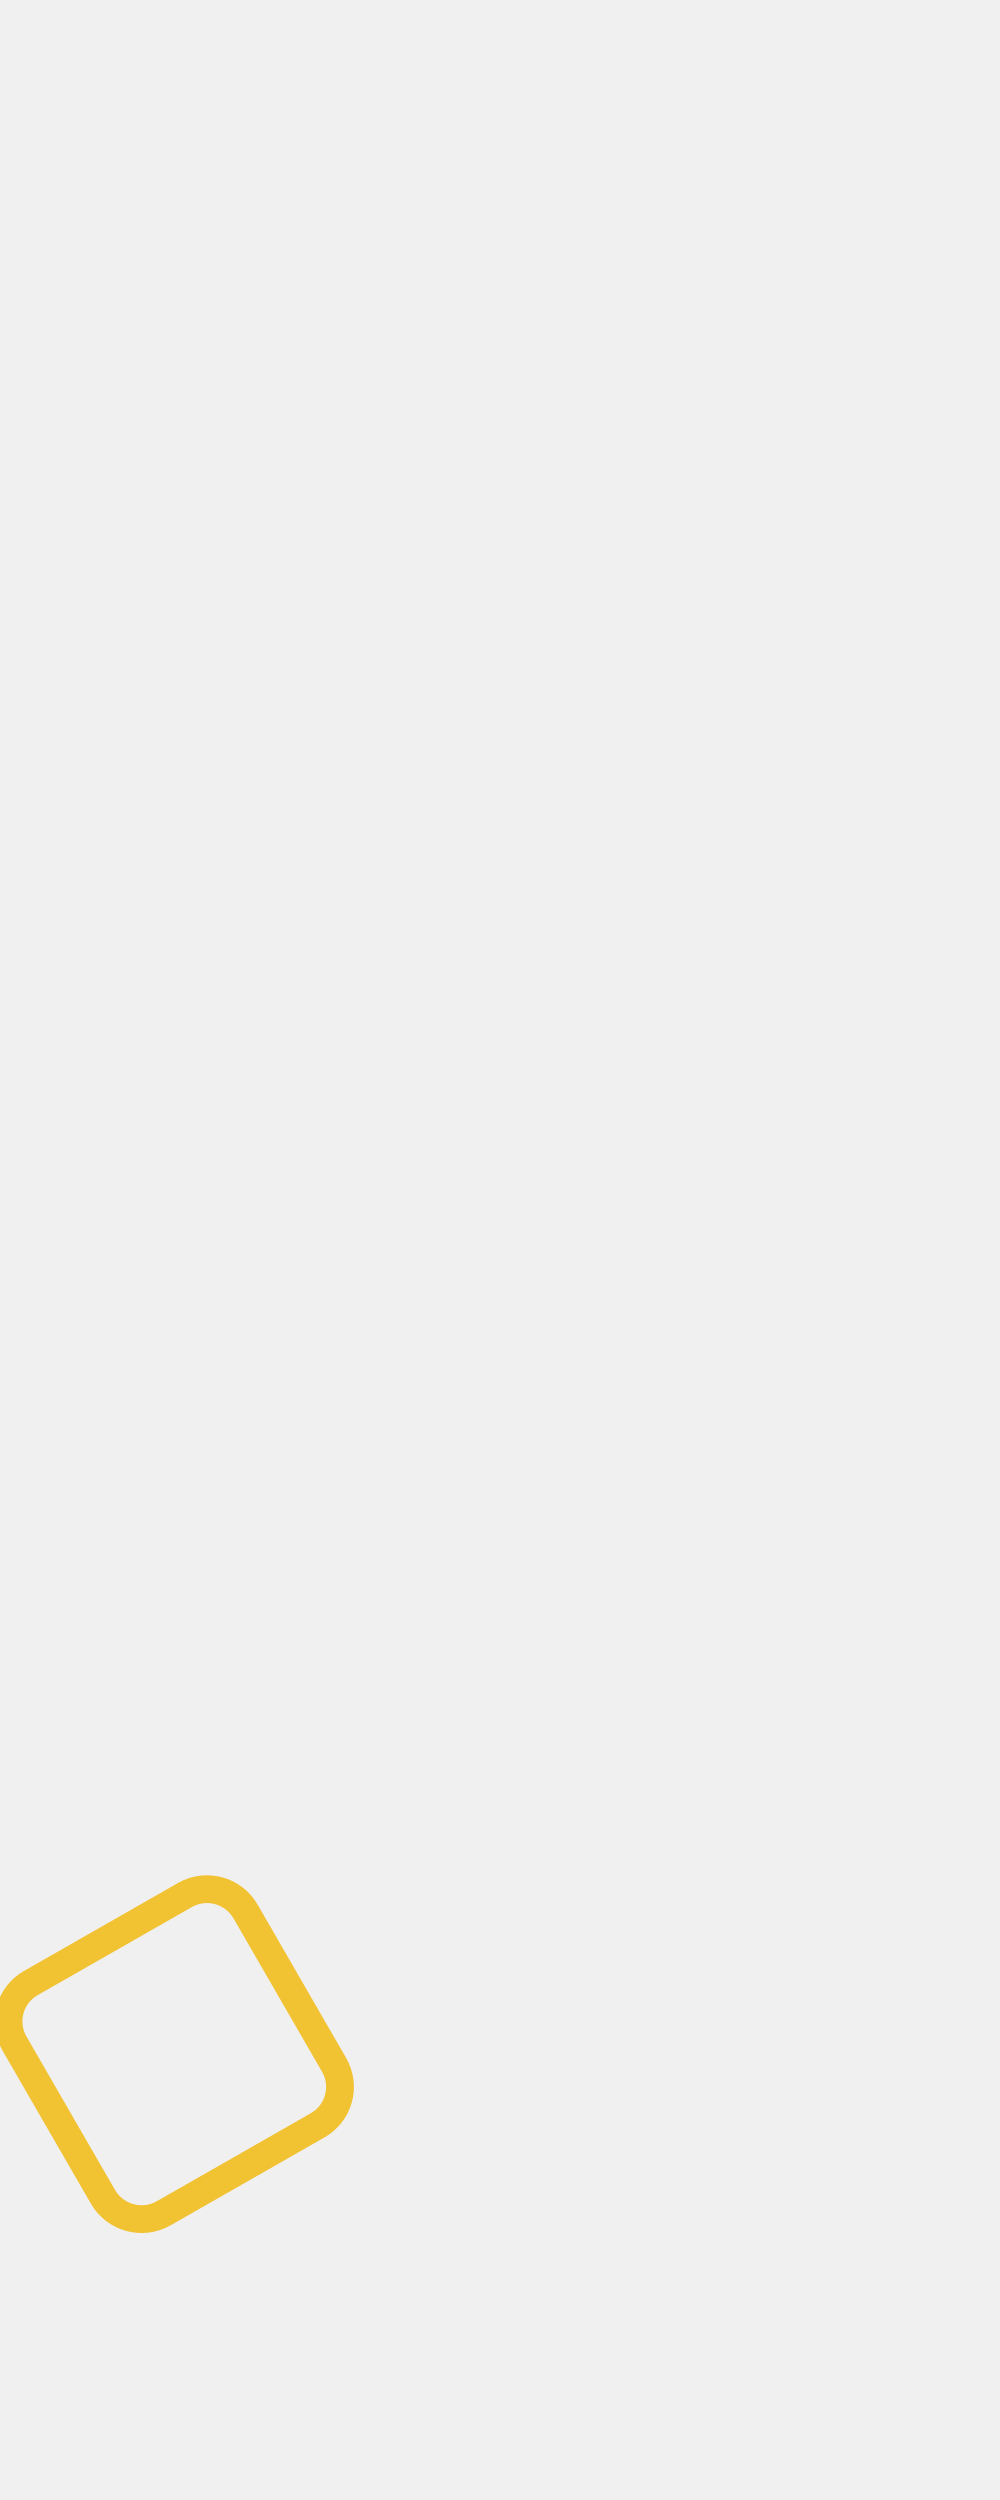
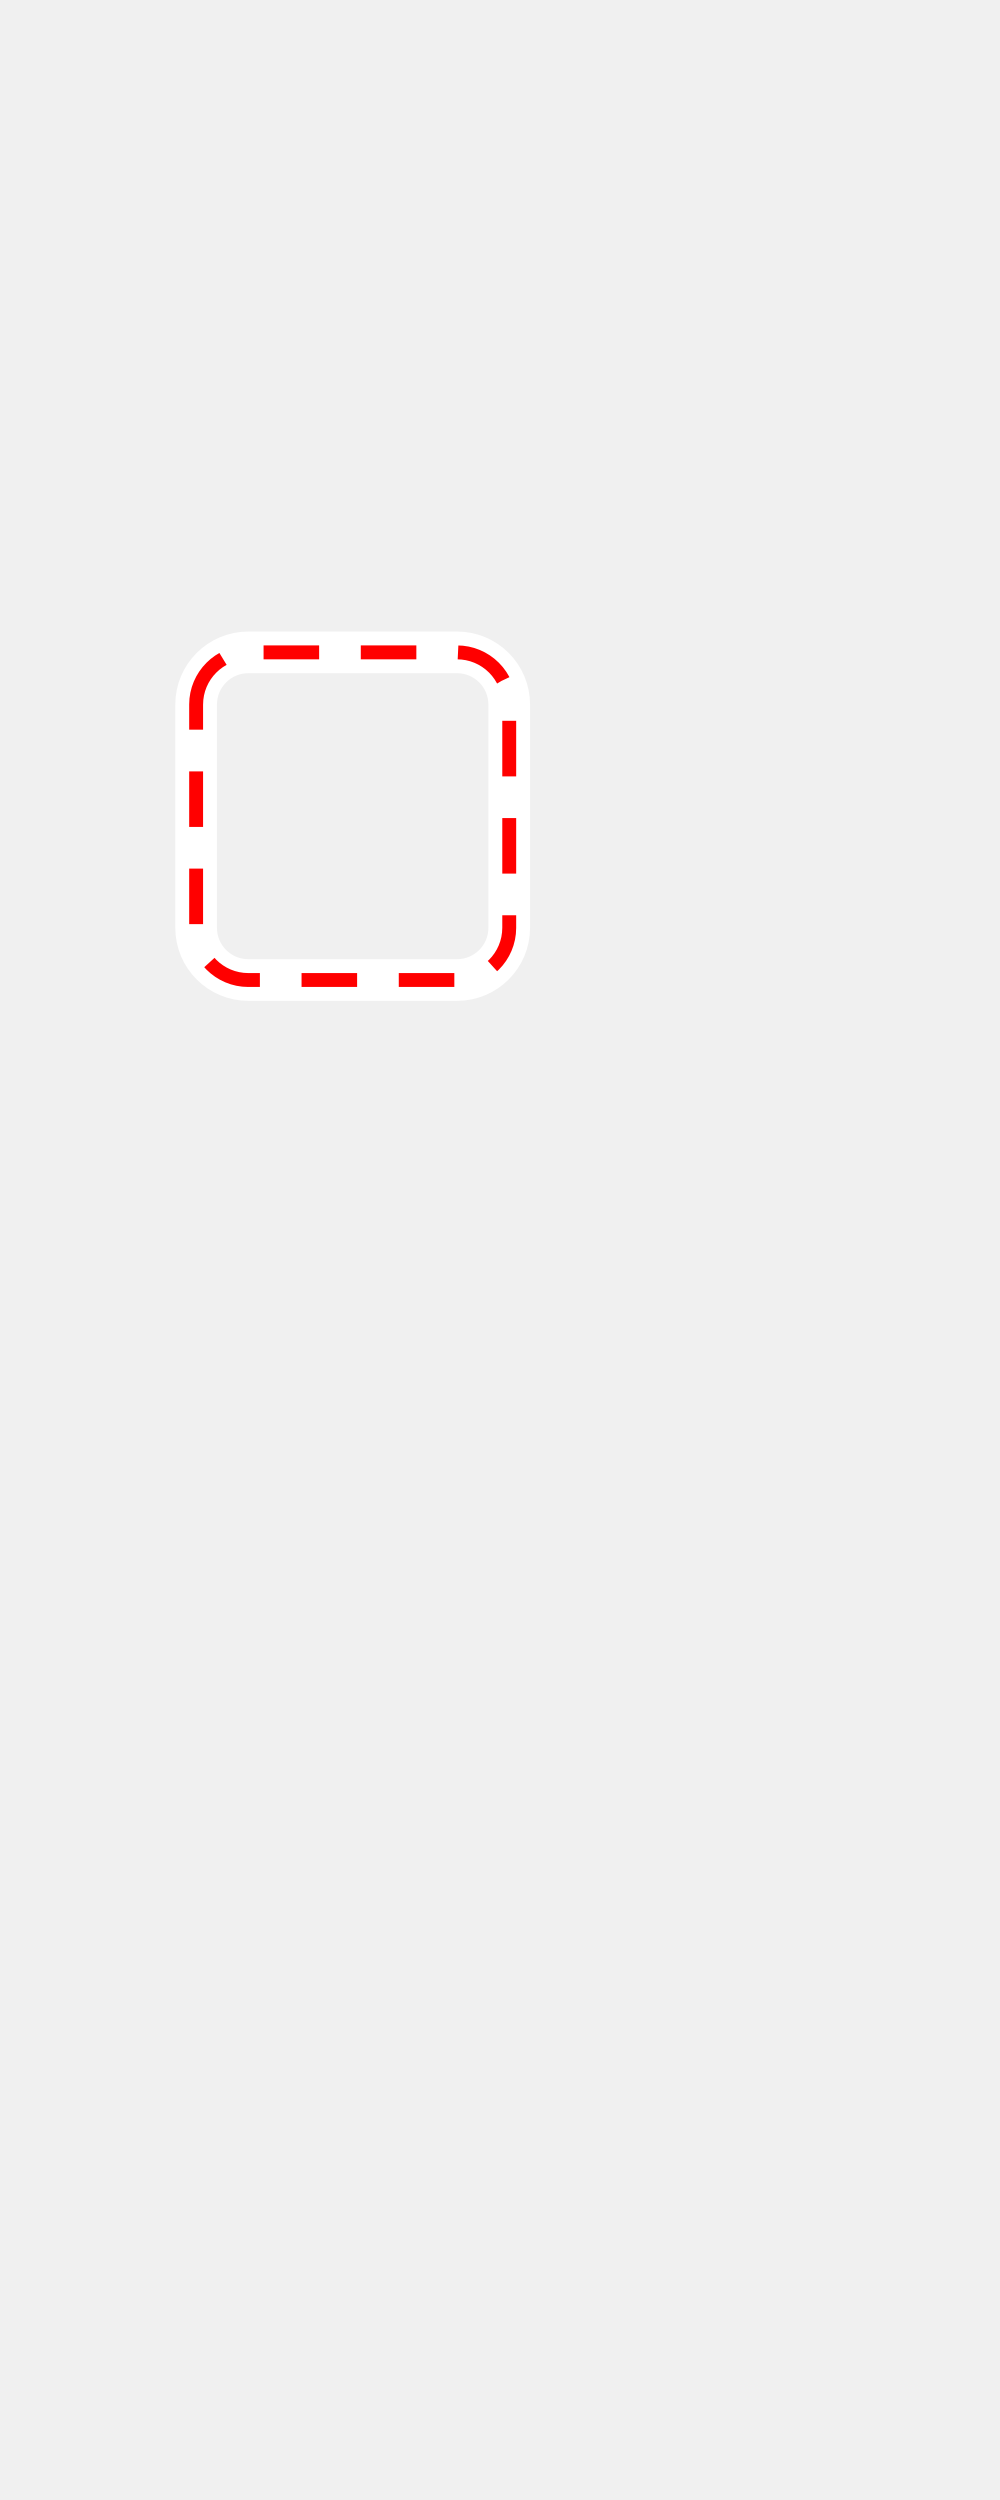
- <svg xmlns="http://www.w3.org/2000/svg" xmlns:xlink="http://www.w3.org/1999/xlink" viewBox="0 0 288 720" fill="none" stroke="none" stroke-linecap="square" stroke-miterlimit="10">
-   <clipPath id="A">
-     <path d="M0 0h288v720H0V0z" />
+ <svg xmlns="http://www.w3.org/2000/svg" version="1.1" viewBox="0.0 0.0 288.0 720.0" fill="none" stroke="none" stroke-linecap="square" stroke-miterlimit="10">
+   <clipPath id="p.0">
+     <path d="m0 0l288.0 0l0 720.0l-288.0 0l0 -720.0z" clip-rule="nonzero" />
  </clipPath>
-   <g clip-path="url(#A)">
-     <g fill="#000" fill-rule="evenodd">
-       <path fill-opacity="0" d="M0 0h288v720H0z" />
-       <use xlink:href="#C" fill-opacity="0" />
-     </g>
-     <use xlink:href="#C" stroke="#f1c232" stroke-width="8" stroke-linejoin="round" />
+   <g clip-path="url(#p.0)">
+     <path fill="#000000" fill-opacity="0.0" d="m0 0l288.0 0l0 720.0l-288.0 0z" fill-rule="evenodd" />
+     <path fill="#000000" fill-opacity="0.0" d="m56.484 202.913l0 0c0 -8.3 6.729 -15.029 15.029 -15.029l60.115 0l0 0c3.986 0 7.809 1.583 10.627 4.402c2.819 2.819 4.402 6.641 4.402 10.627l0 64.304c0 8.3 -6.729 15.029 -15.029 15.029l-60.115 0l0 0c-8.3 0 -15.029 -6.729 -15.029 -15.029z" fill-rule="evenodd" />
+     <path stroke="#ffffff" stroke-width="12.0" stroke-linejoin="round" stroke-linecap="butt" d="m56.484 202.913l0 0c0 -8.3 6.729 -15.029 15.029 -15.029l60.115 0l0 0c3.986 0 7.809 1.583 10.627 4.402c2.819 2.819 4.402 6.641 4.402 10.627l0 64.304c0 8.3 -6.729 15.029 -15.029 15.029l-60.115 0l0 0c-8.3 0 -15.029 -6.729 -15.029 -15.029z" fill-rule="evenodd" />
+     <path fill="#000000" fill-opacity="0.0" d="m56.484 202.913l0 0c0 -8.3 6.729 -15.029 15.029 -15.029l60.115 0l0 0c3.986 0 7.809 1.583 10.627 4.402c2.819 2.819 4.402 6.641 4.402 10.627l0 64.304c0 8.3 -6.729 15.029 -15.029 15.029l-60.115 0l0 0c-8.3 0 -15.029 -6.729 -15.029 -15.029z" fill-rule="evenodd" />
+     <path stroke="#ff0000" stroke-width="4.0" stroke-linejoin="round" stroke-linecap="butt" stroke-dasharray="16.0,12.0" d="m56.484 202.913l0 0c0 -8.3 6.729 -15.029 15.029 -15.029l60.115 0l0 0c3.986 0 7.809 1.583 10.627 4.402c2.819 2.819 4.402 6.641 4.402 10.627l0 64.304c0 8.3 -6.729 15.029 -15.029 15.029l-60.115 0l0 0c-8.3 0 -15.029 -6.729 -15.029 -15.029z" fill-rule="evenodd" />
  </g>
-   <defs>
-     <path id="C" d="M70.707 550.49h0a12.83 12.83 0 0 0-17.457-4.722L8.856 571.127h0a12.7 12.7 0 0 0-4.701 17.378l25.512 44.199a12.83 12.83 0 0 0 17.457 4.722l44.394-25.359a12.69 12.69 0 0 0 4.701-17.378z" />
-   </defs>
</svg>
